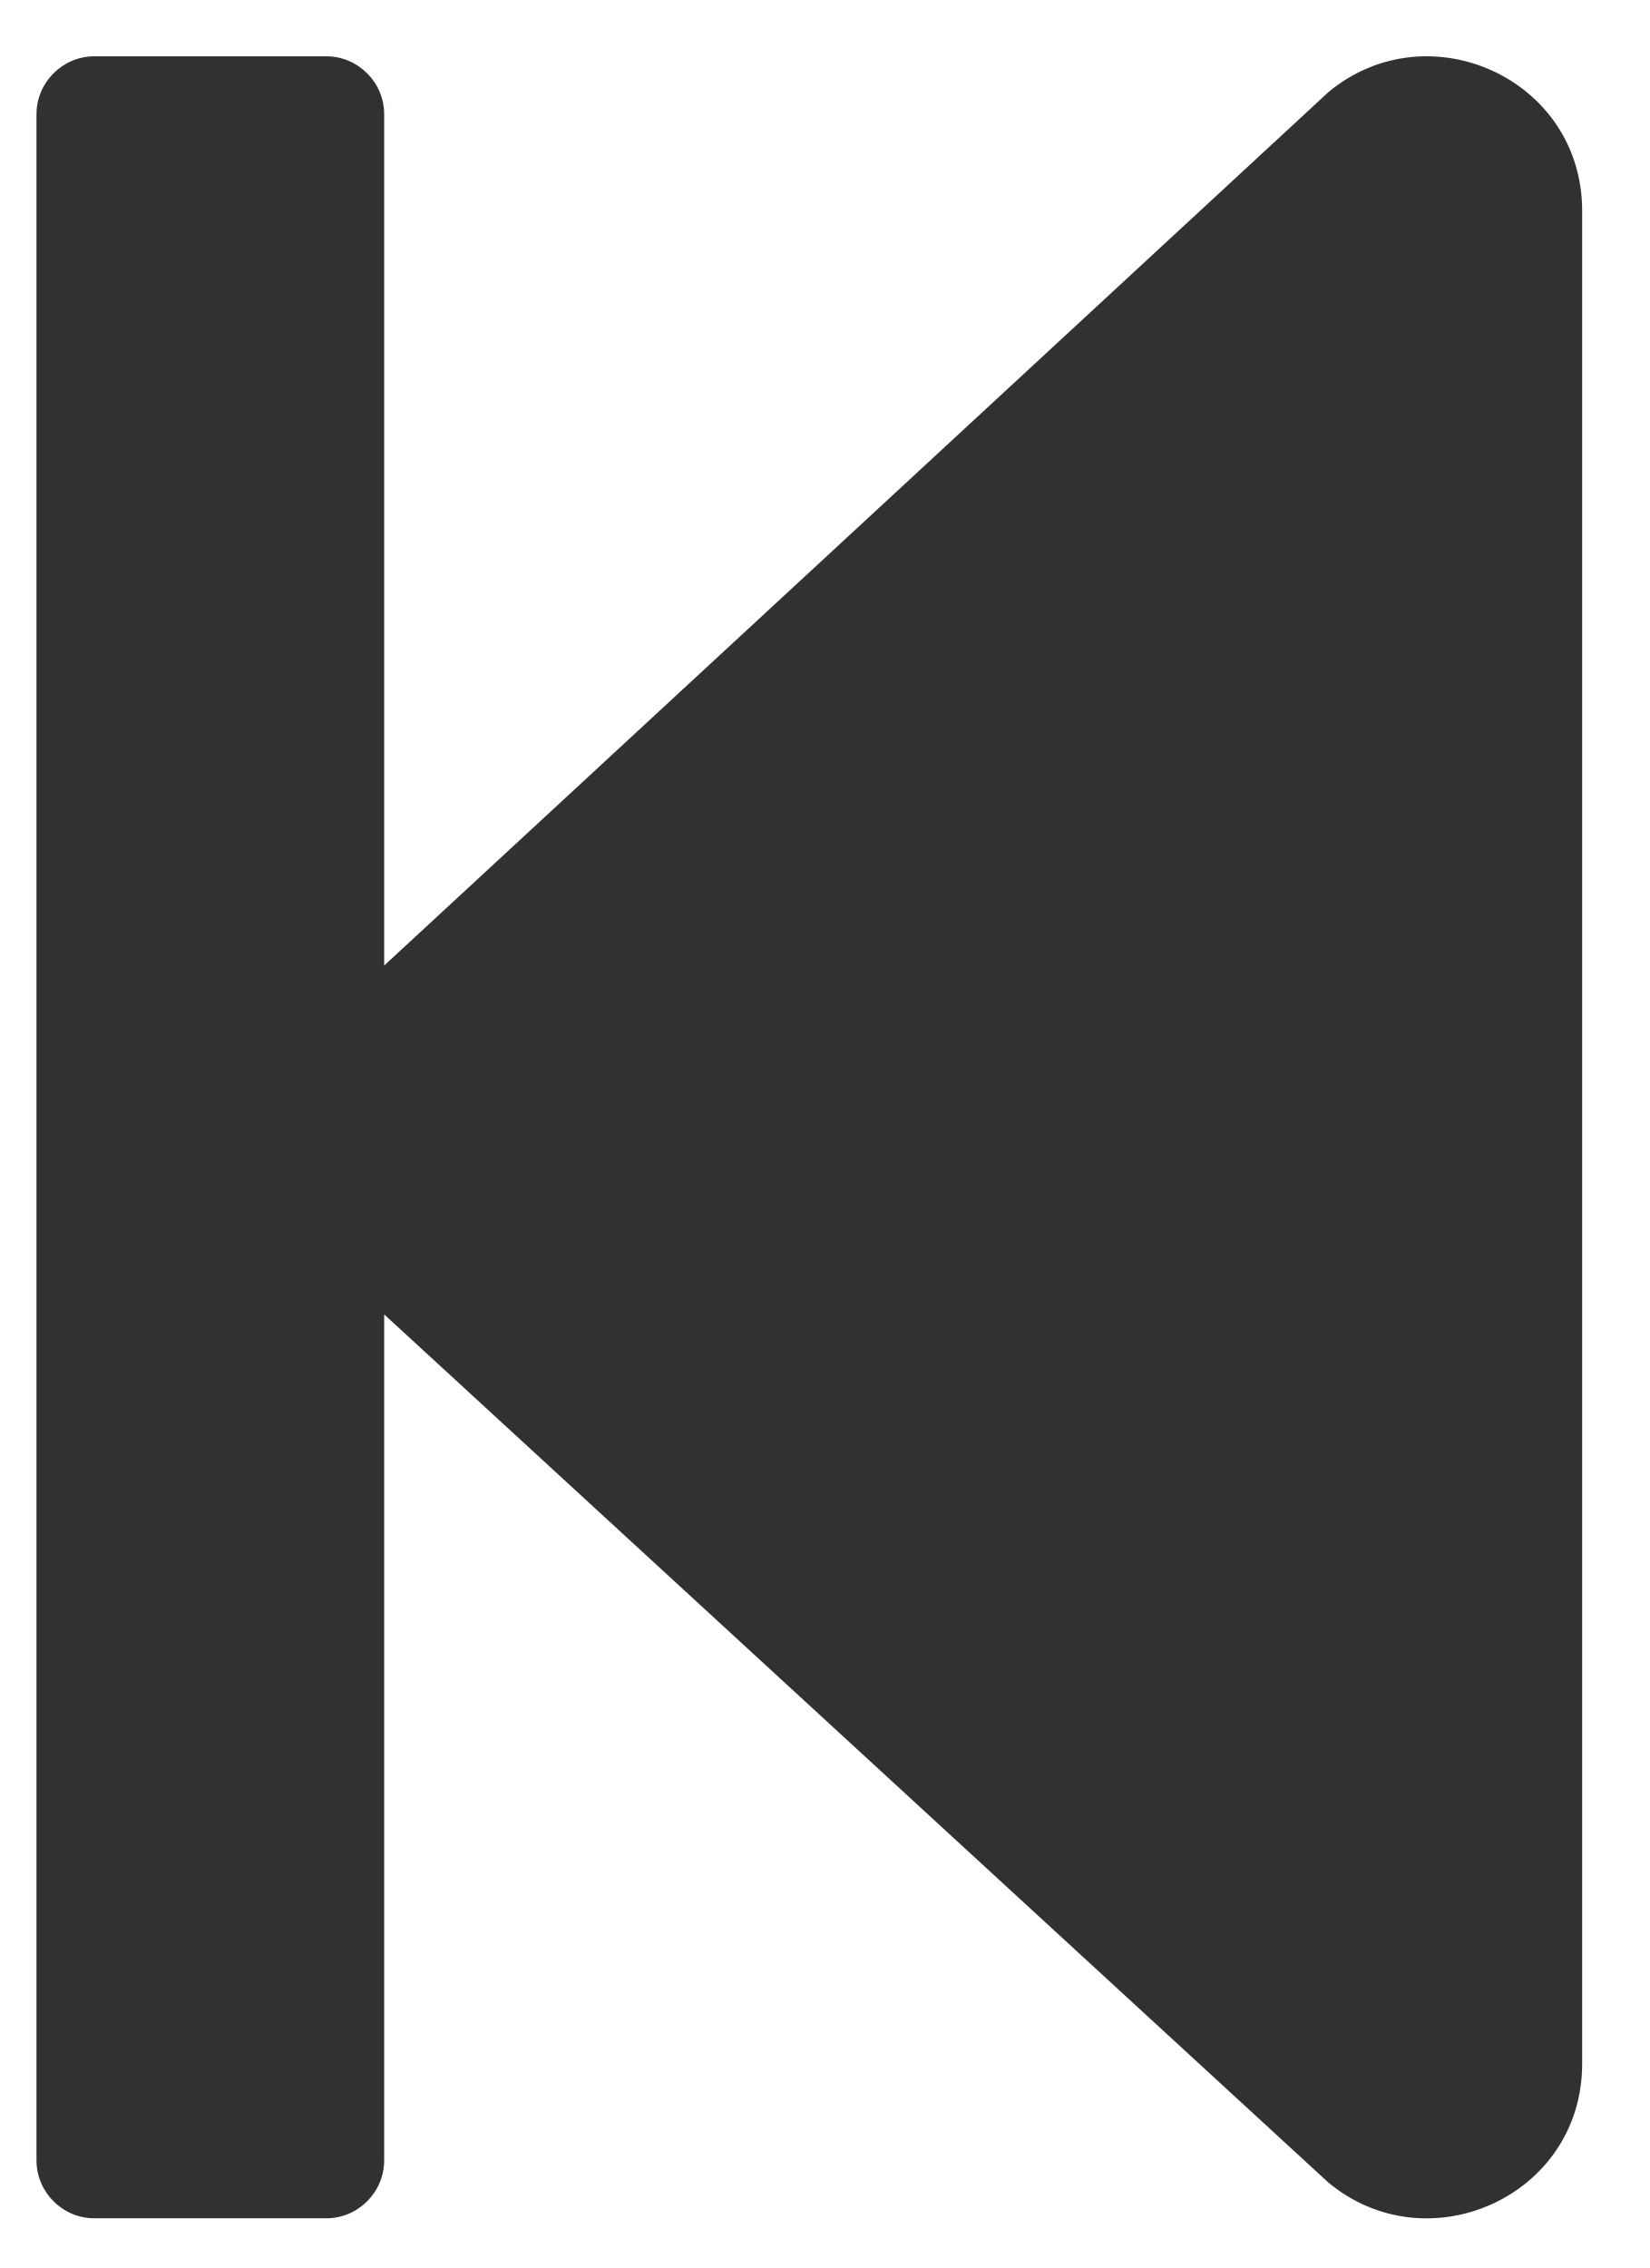
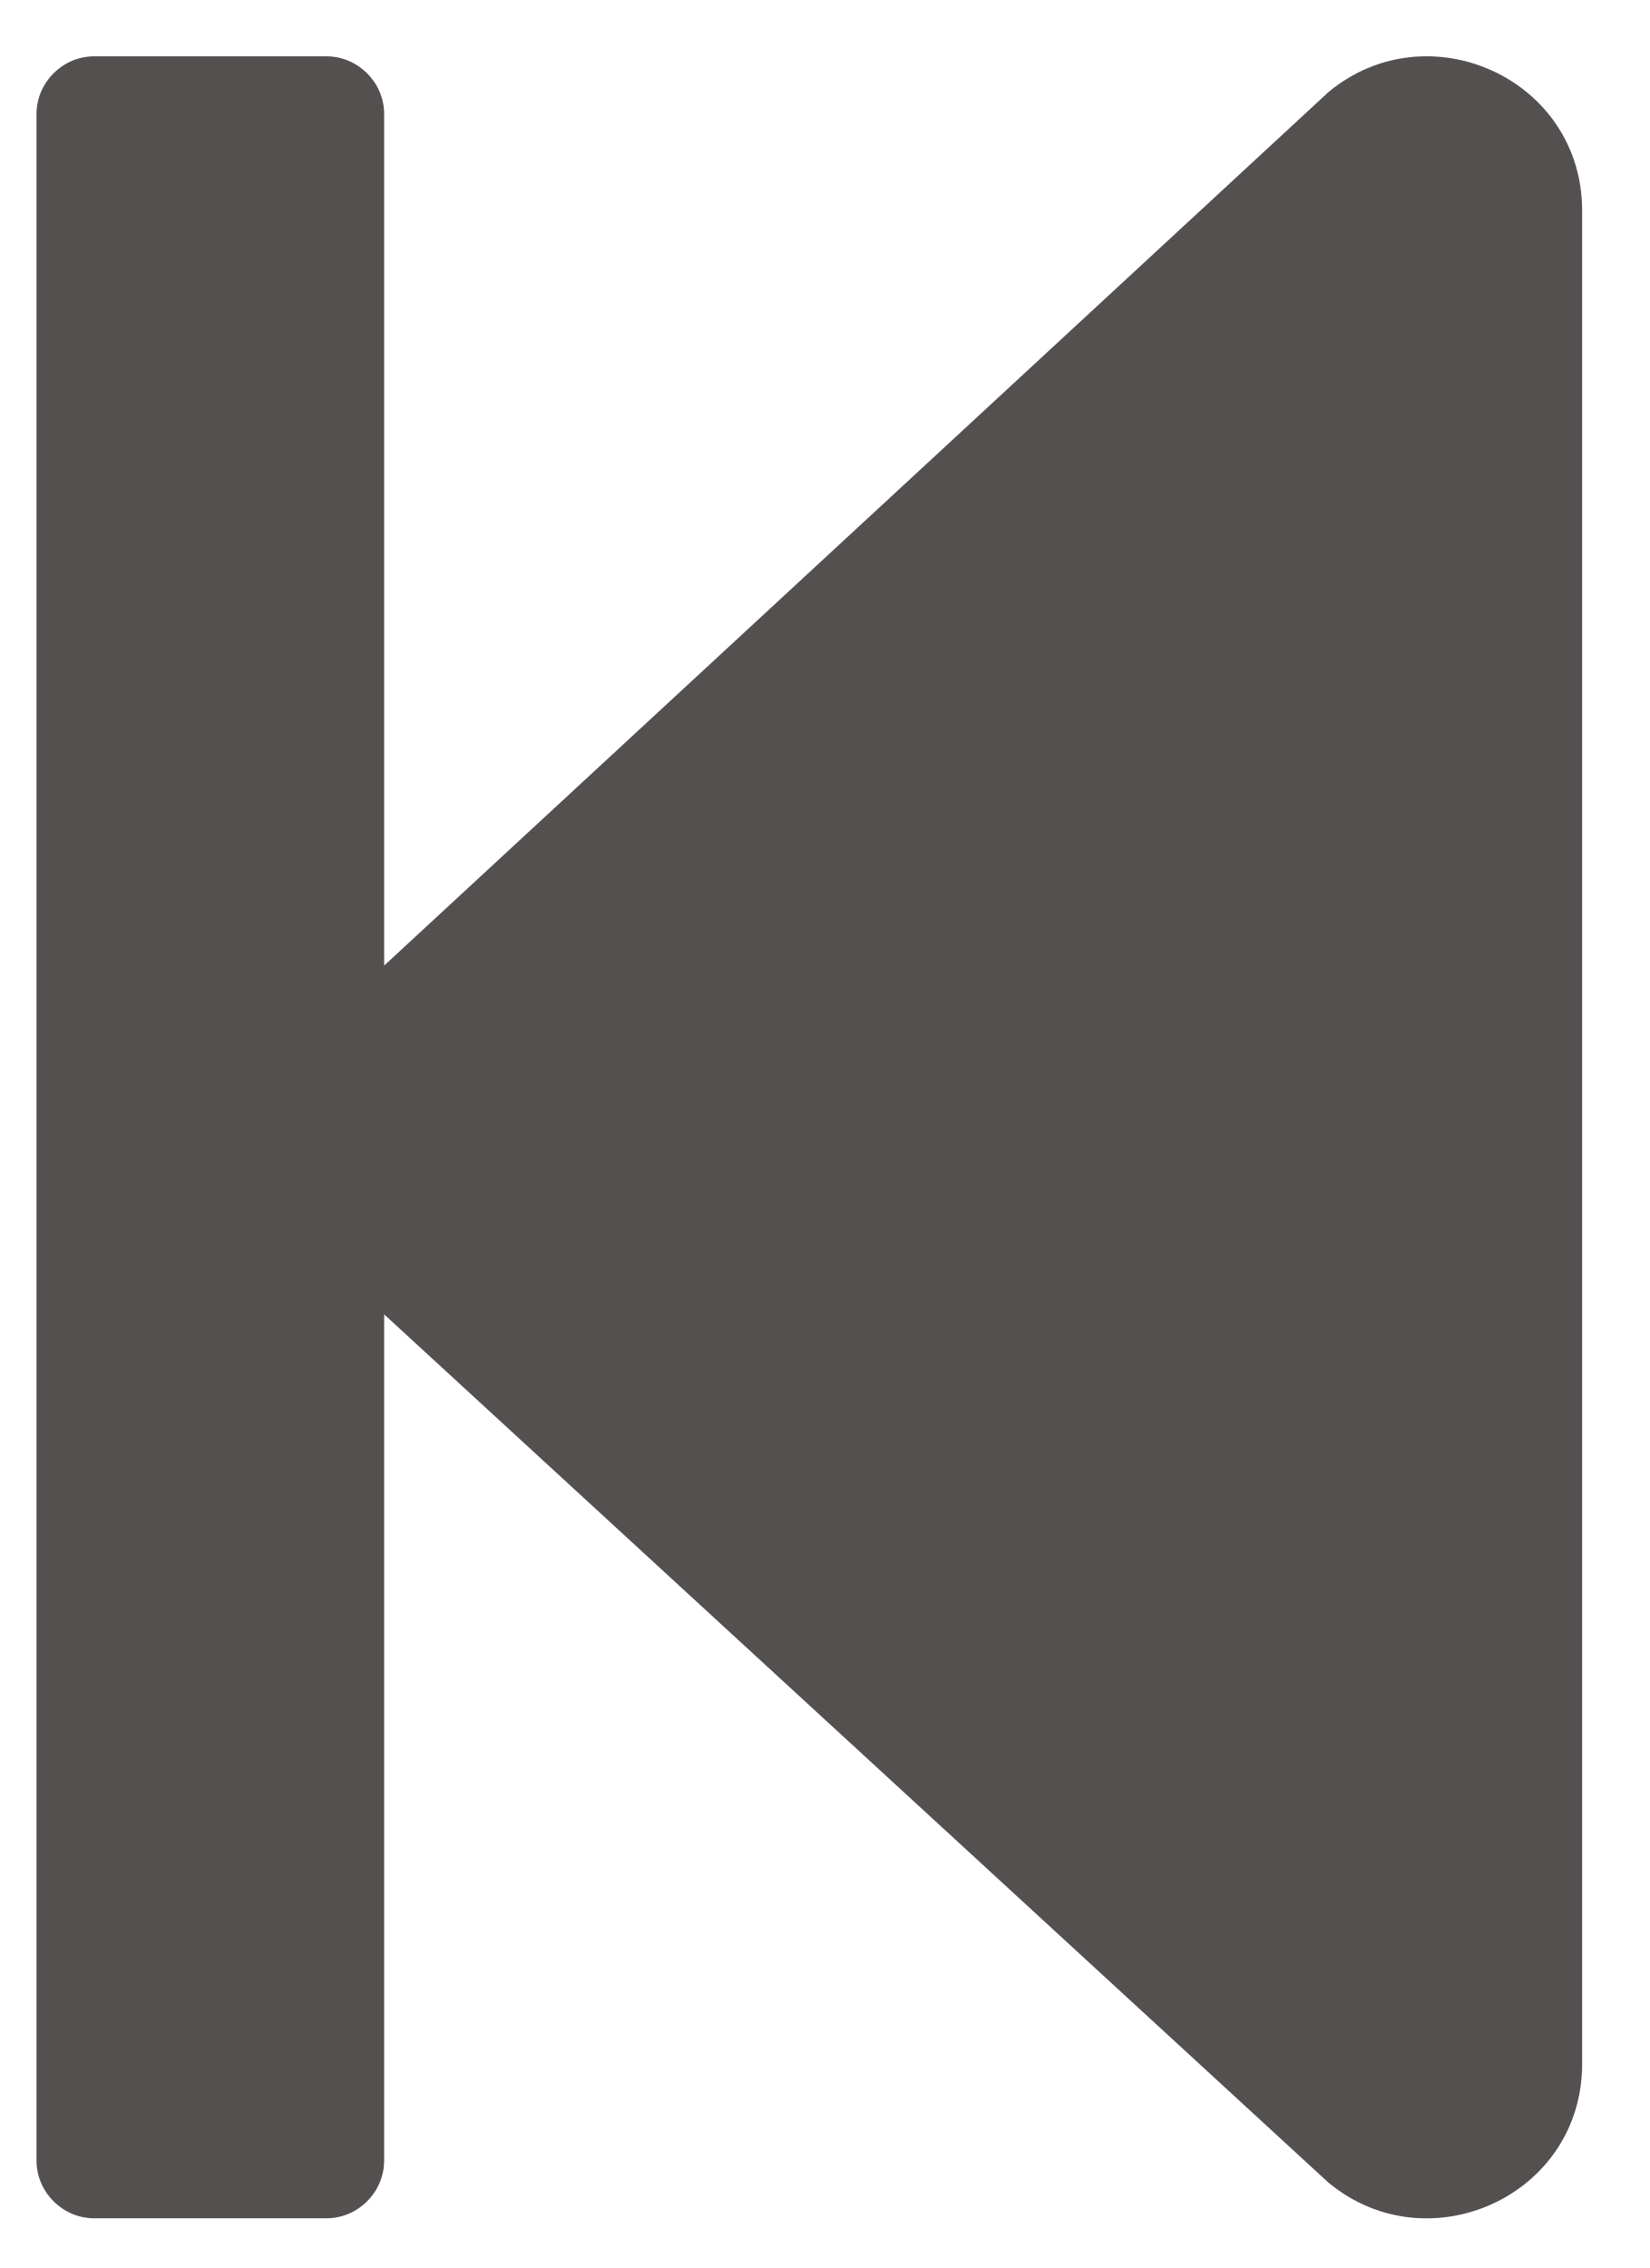
- <svg xmlns="http://www.w3.org/2000/svg" width="16" height="22" viewBox="0 0 16 22" fill="none">
-   <path d="M0.354 20.956V1.108C0.354 0.799 0.607 0.546 0.916 0.546H3.165C3.474 0.546 3.727 0.799 3.727 1.108V9.366L12.888 0.893C13.854 0.092 15.349 0.762 15.349 2.044V20.02C15.349 21.303 13.854 21.972 12.888 21.172L3.727 12.75V20.956C3.727 21.265 3.474 21.518 3.165 21.518H0.916C0.607 21.518 0.354 21.265 0.354 20.956Z" fill="#333030" />
+ <svg xmlns="http://www.w3.org/2000/svg" width="16" height="22" viewBox="0 0 16 22" fill="currentColor">
+   <path d="M0.354 20.956V1.108C0.354 0.799 0.607 0.546 0.916 0.546H3.165C3.474 0.546 3.727 0.799 3.727 1.108V9.366L12.888 0.893C13.854 0.092 15.349 0.762 15.349 2.044V20.02C15.349 21.303 13.854 21.972 12.888 21.172L3.727 12.75V20.956C3.727 21.265 3.474 21.518 3.165 21.518H0.916C0.607 21.518 0.354 21.265 0.354 20.956Z" fill="#545050" />
</svg>
